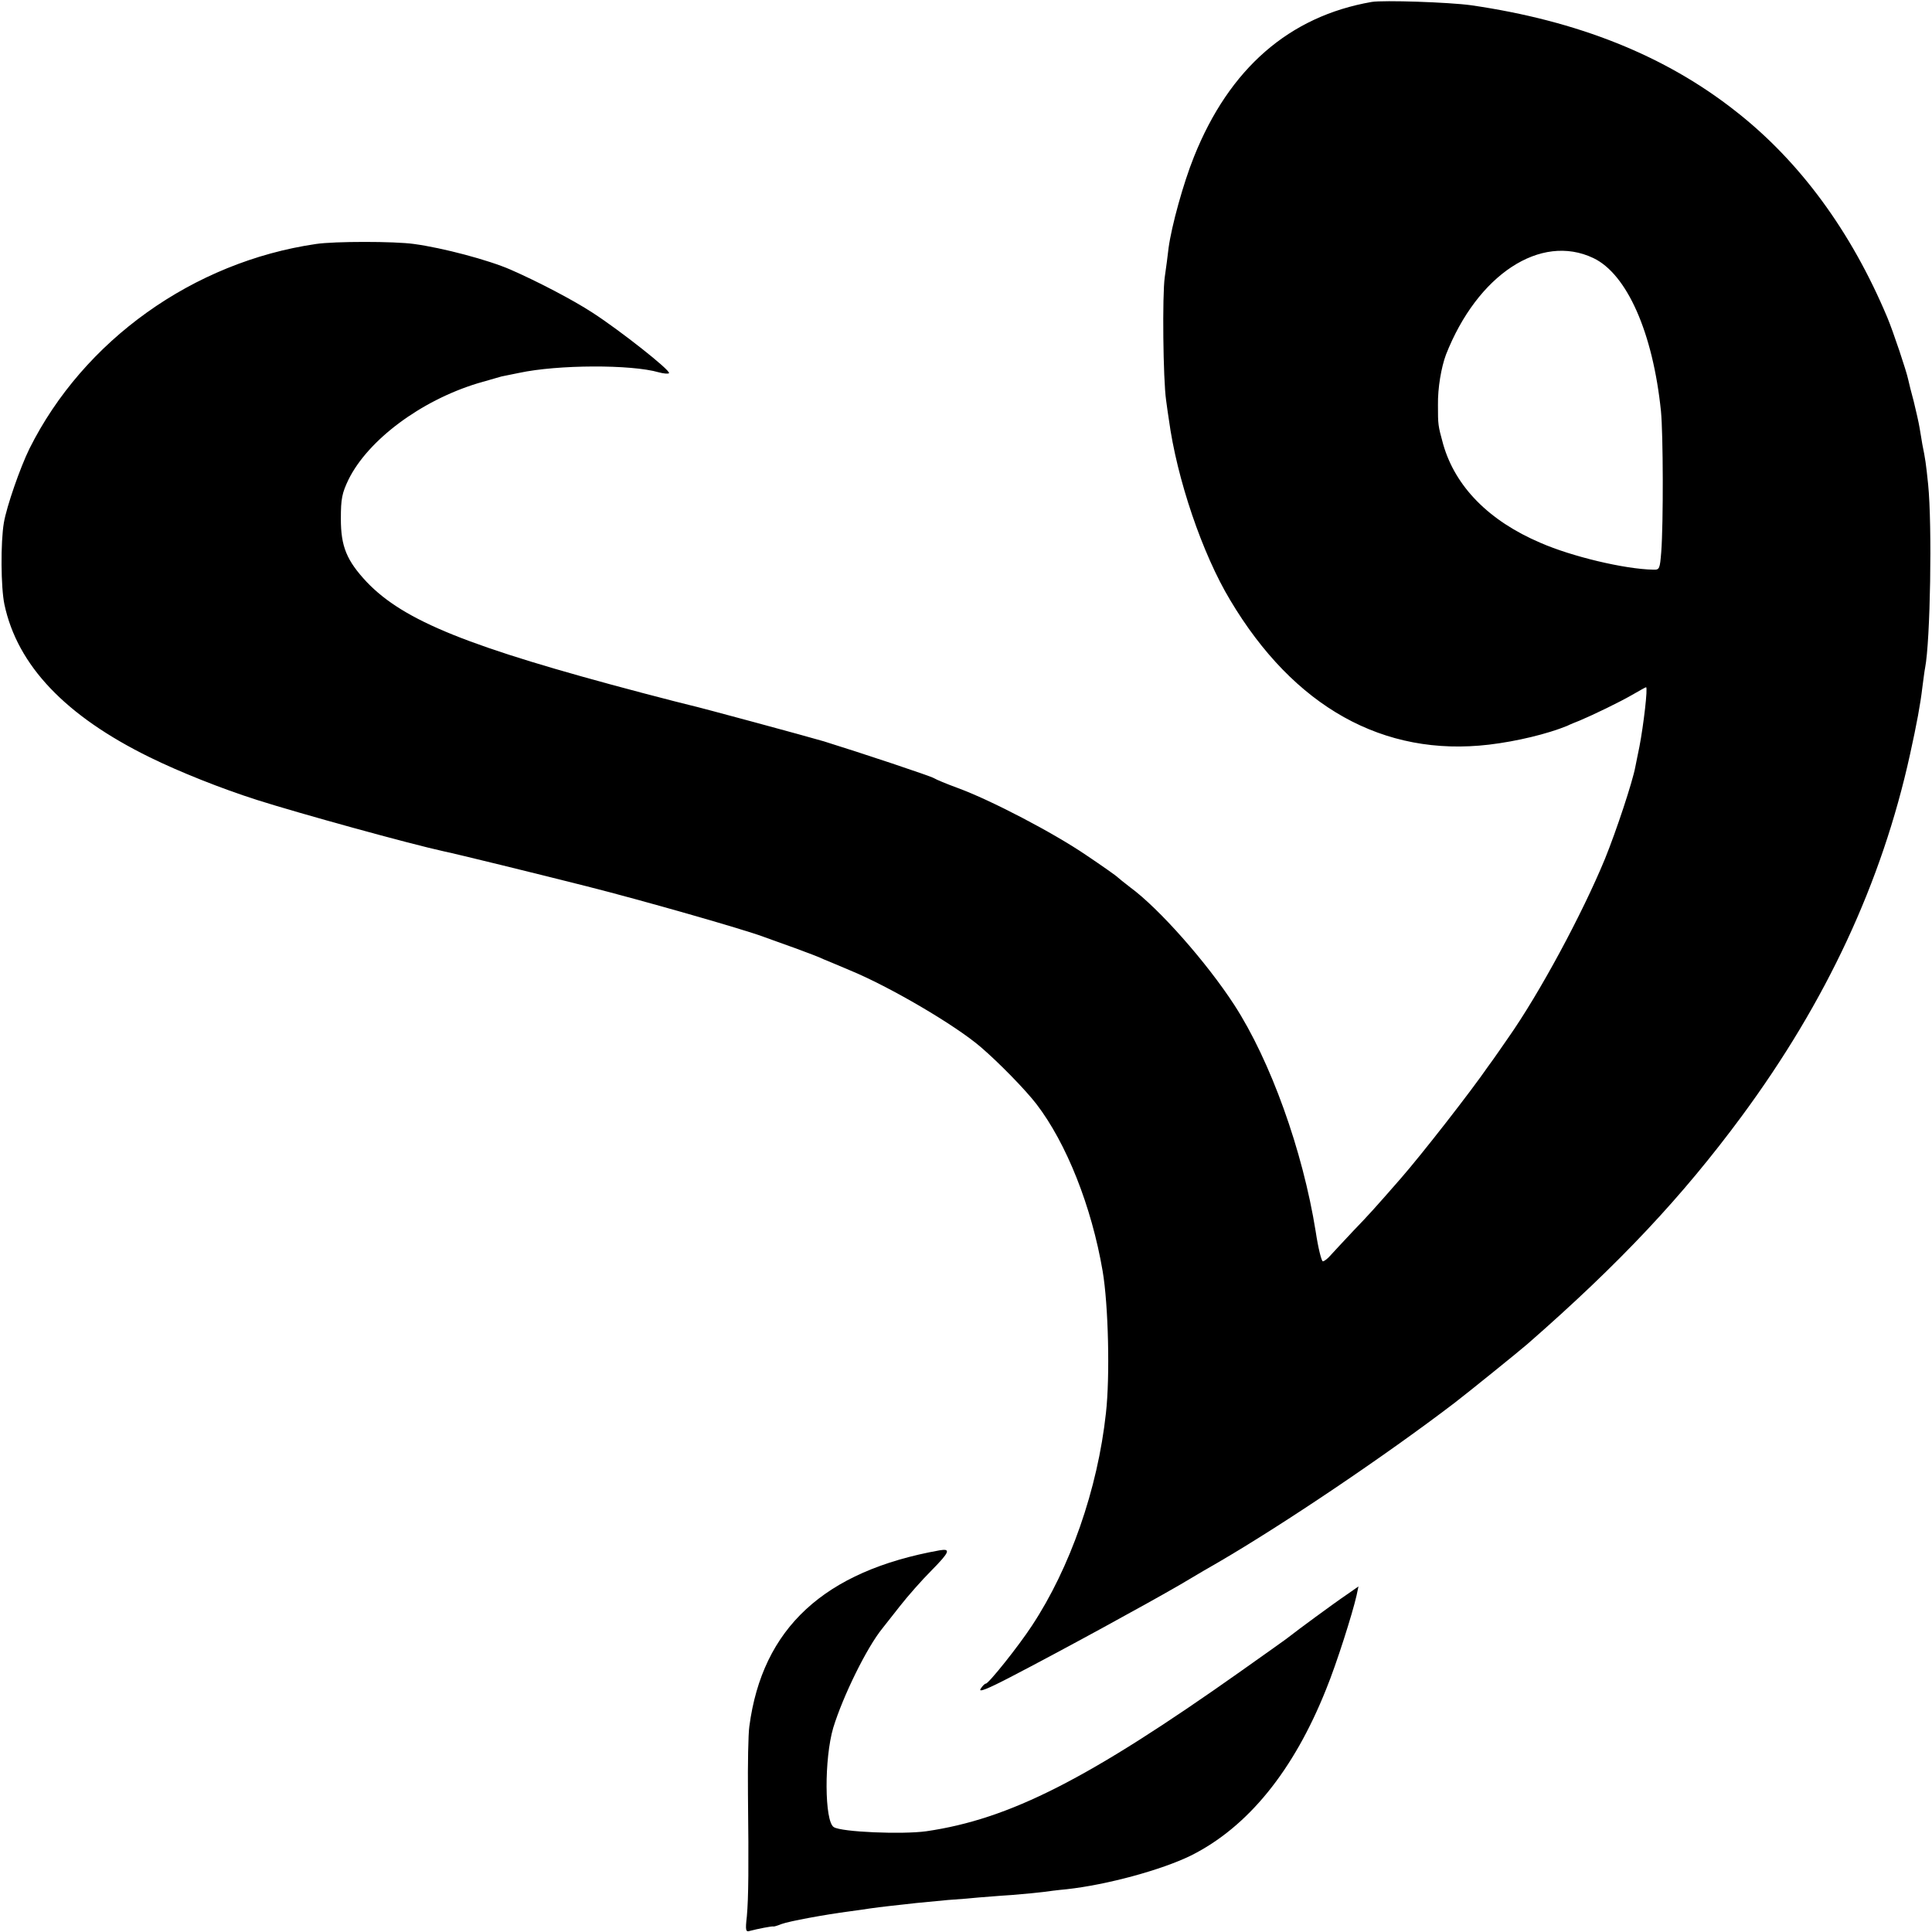
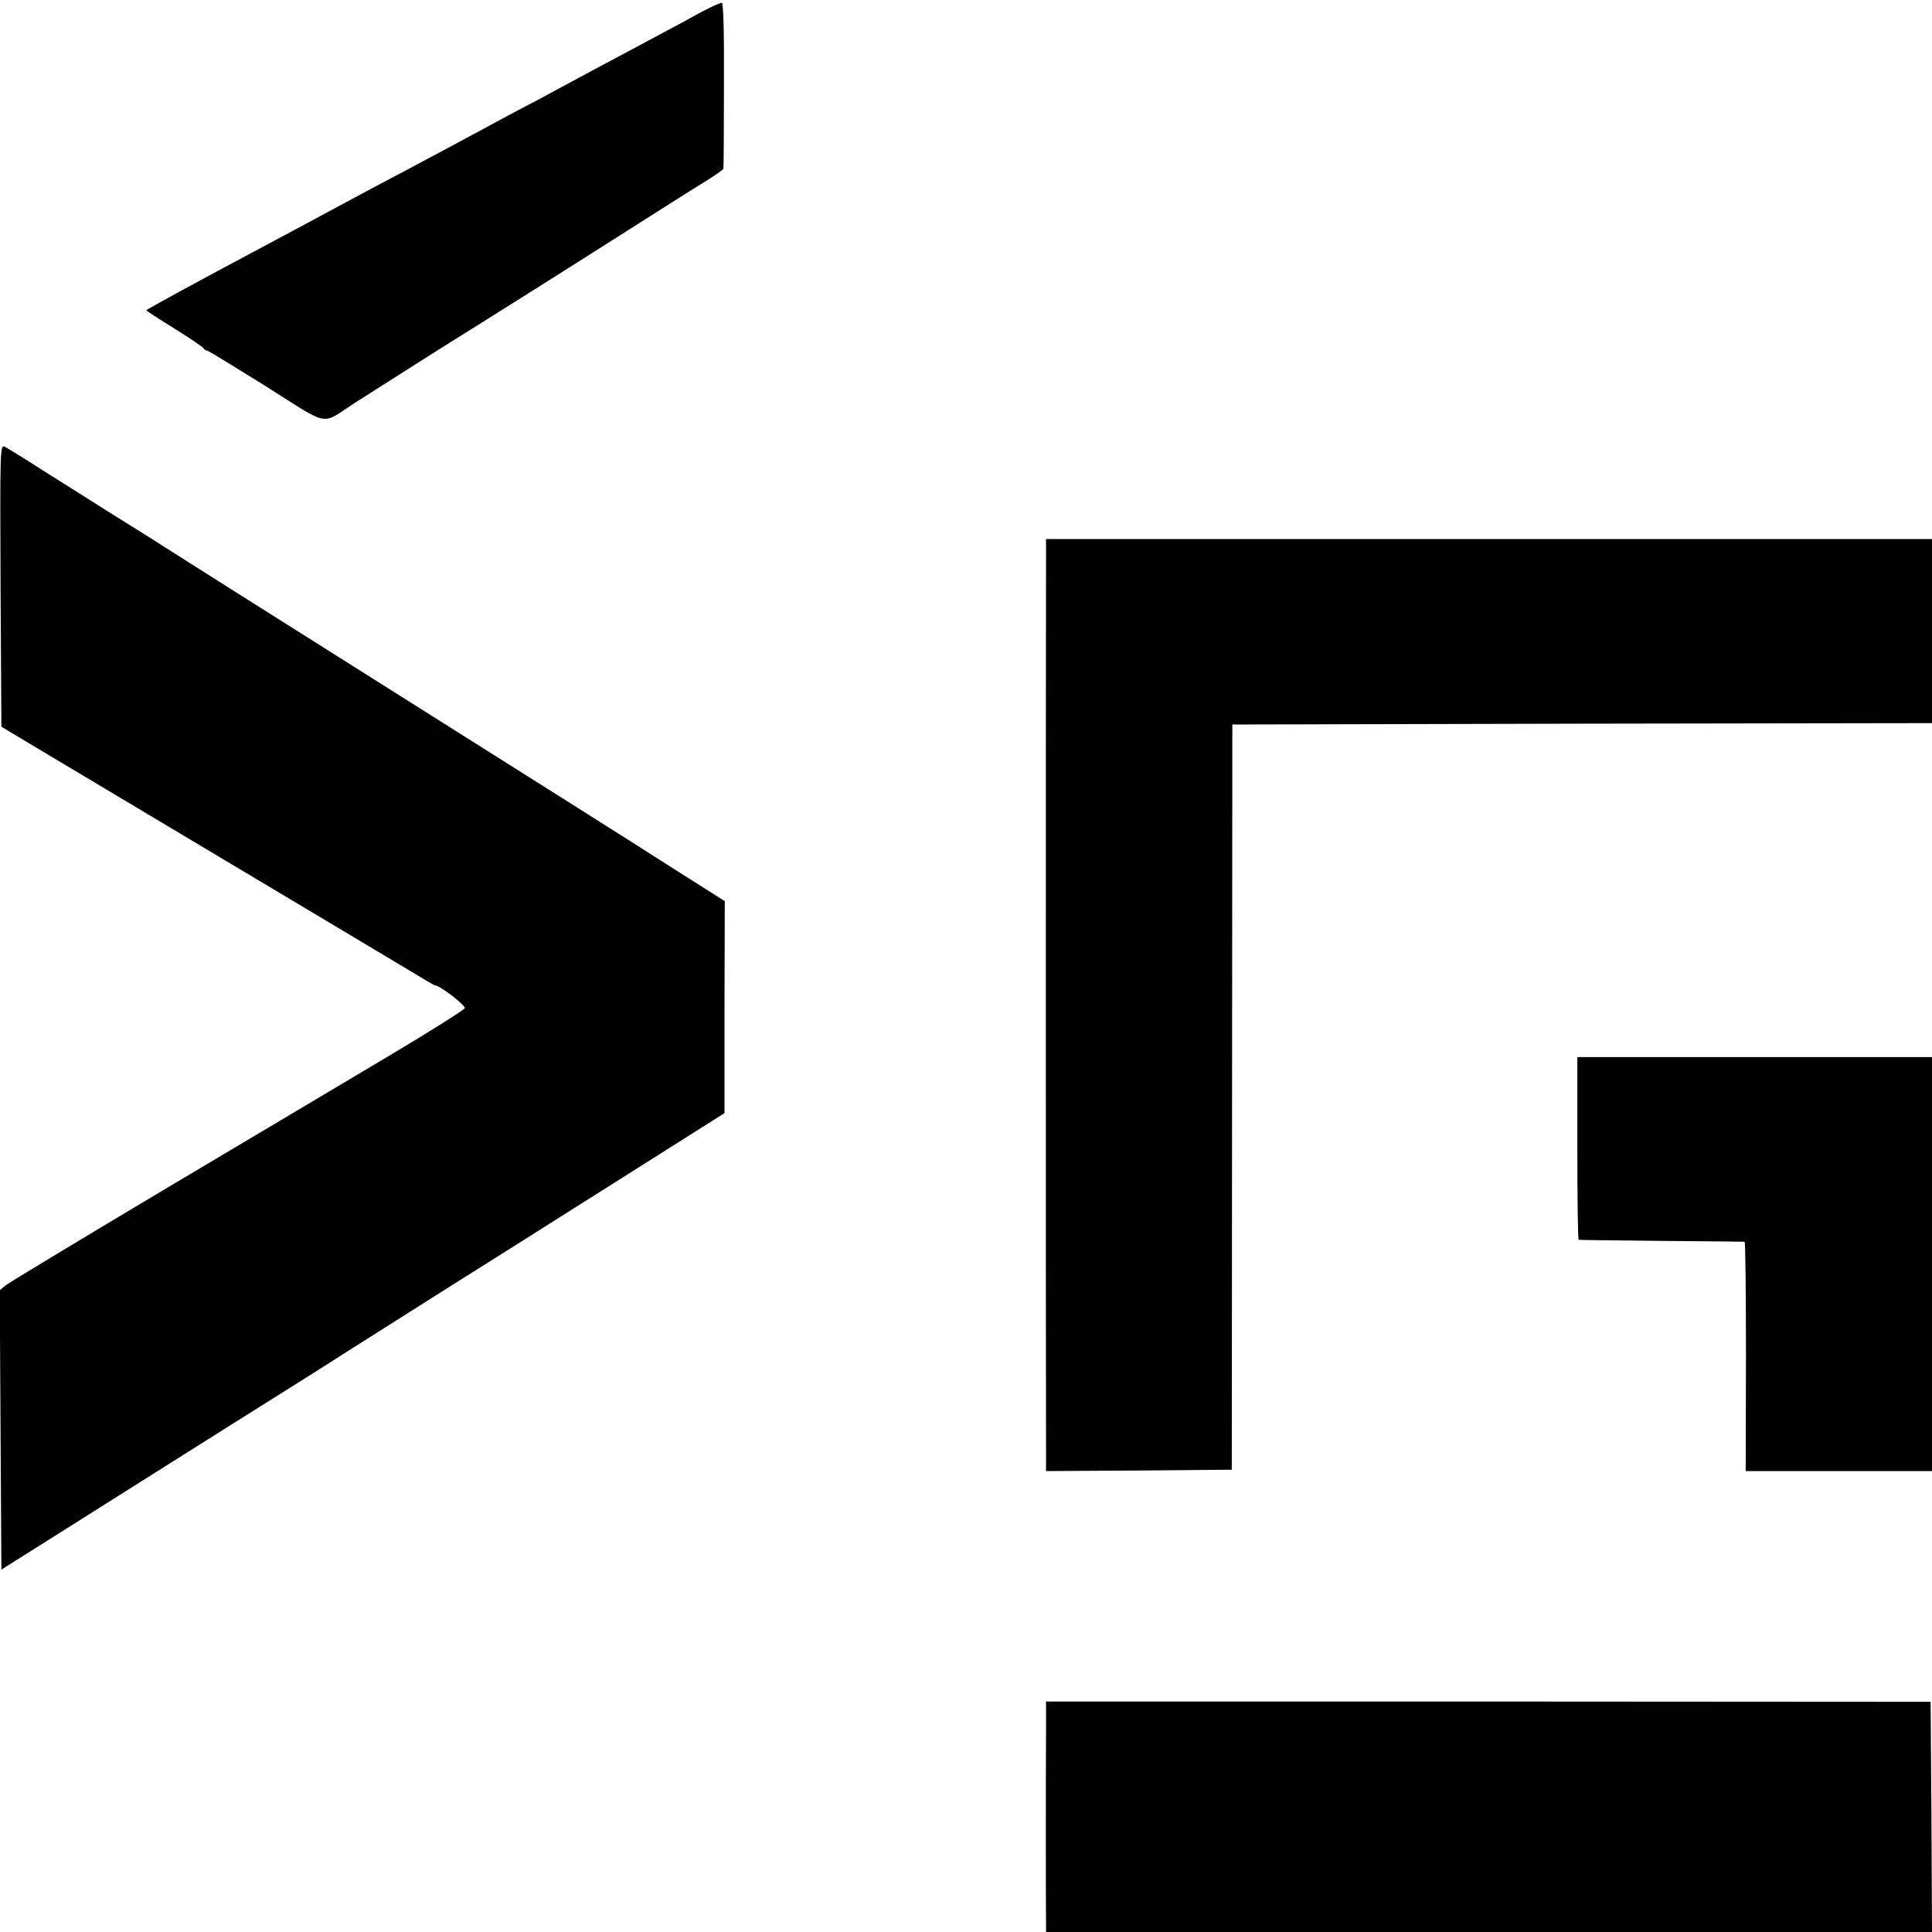
<svg xmlns="http://www.w3.org/2000/svg" version="1.0" width="700pt" height="700pt" viewBox="0 0 700 700" preserveAspectRatio="xMidYMid meet">
  <g transform="translate(0,700) scale(0.1,-0.1)" fill="#000000" stroke="none">
-     <path d="M4970 6993 c-299 -52 -516 -241 -644 -561 -39 -97 -81 -250 -92 -330 -3 -26 -9 -74 -14 -107 -9 -64 -6 -369 5 -445 3 -25 8 -56 10 -70 29 -215 121 -486 222 -654 231 -388 556 -569 938 -524 101 12 212 39 283 68 12 6 32 14 45 19 52 22 145 67 190 93 26 15 49 28 51 28 7 0 -9 -137 -24 -215 -6 -27 -12 -61 -15 -74 -10 -54 -69 -232 -110 -333 -82 -199 -237 -487 -351 -649 -19 -27 -50 -73 -71 -101 -64 -93 -242 -321 -318 -408 -90 -103 -115 -131 -172 -190 -34 -36 -70 -75 -81 -87 -11 -13 -24 -23 -29 -23 -5 0 -17 48 -26 108 -47 294 -164 619 -295 821 -100 154 -272 349 -377 426 -22 17 -42 33 -45 36 -3 4 -54 40 -115 81 -119 81 -345 199 -465 243 -41 15 -79 31 -85 35 -9 7 -268 93 -400 134 -50 15 -456 125 -485 131 -9 2 -88 22 -175 45 -628 166 -861 260 -996 401 -73 78 -94 129 -94 229 0 73 4 93 28 143 71 143 261 285 467 348 41 12 80 23 87 25 6 1 35 7 64 13 140 30 406 31 506 2 18 -5 35 -6 37 -3 6 10 -178 155 -277 219 -72 47 -201 114 -297 156 -80 35 -246 79 -350 93 -70 10 -289 10 -355 0 -445 -65 -842 -349 -1038 -741 -34 -69 -83 -210 -93 -269 -12 -71 -11 -234 2 -296 47 -221 221 -404 527 -554 110 -54 259 -113 387 -154 154 -49 552 -159 680 -187 44 -9 341 -82 515 -126 202 -51 569 -156 641 -183 21 -8 73 -26 114 -41 41 -15 89 -33 105 -41 17 -7 58 -24 93 -39 144 -59 385 -200 477 -280 64 -55 159 -152 200 -205 109 -142 200 -371 240 -605 21 -123 27 -383 12 -515 -30 -276 -130 -561 -268 -770 -49 -75 -157 -210 -167 -210 -4 0 -13 -9 -19 -19 -9 -14 24 -1 105 41 191 99 498 267 617 336 60 36 124 73 140 82 240 140 606 387 855 577 42 32 239 191 265 214 334 292 560 533 775 824 307 416 508 847 610 1310 25 113 38 184 45 244 4 30 8 62 10 71 19 98 26 516 11 665 -8 77 -10 91 -21 145 -2 14 -7 41 -10 60 -3 19 -13 62 -21 95 -9 33 -18 69 -20 79 -6 30 -55 176 -76 226 -131 312 -317 565 -548 746 -257 203 -574 329 -960 385 -80 11 -318 19 -360 12z m803 -928 c122 -58 216 -271 245 -555 8 -82 9 -405 1 -510 -5 -61 -6 -65 -29 -64 -105 2 -296 48 -408 97 -188 80 -309 204 -353 357 -19 69 -19 71 -19 142 -1 63 12 137 29 183 114 290 343 441 534 350z" />
-     <path d="M3405 1383 c-419 -75 -643 -282 -690 -638 -4 -27 -6 -138 -5 -245 3 -268 2 -375 -4 -443 -6 -52 -4 -58 11 -53 26 7 82 18 85 16 2 -1 15 3 30 9 27 10 156 34 248 46 25 3 56 8 70 10 14 2 50 7 80 10 30 3 71 8 90 10 19 2 71 7 115 11 44 3 94 7 110 9 17 1 71 6 120 9 50 4 101 9 115 11 14 2 52 7 85 10 146 16 344 70 450 122 206 103 372 307 490 603 38 93 95 273 110 339 l7 33 -43 -30 c-46 -31 -187 -135 -204 -149 -5 -5 -86 -62 -179 -128 -554 -392 -838 -536 -1140 -580 -87 -12 -307 -3 -335 15 -34 21 -35 248 -2 360 35 114 121 290 178 360 6 8 35 44 63 80 28 36 80 95 116 131 64 65 70 79 29 72z" />
+     <path d="M2570 6971 c-19 -9 -60 -31 -90 -48 -30 -16 -93 -50 -140 -75 -131 -70 -281 -150 -325 -174 -22 -12 -69 -38 -105 -56 -36 -19 -100 -53 -142 -76 -113 -61 -212 -114 -308 -165 -47 -24 -139 -74 -205 -109 -122 -66 -197 -106 -360 -193 -170 -90 -365 -197 -365 -199 0 -2 46 -32 103 -67 56 -35 103 -67 105 -71 2 -5 7 -8 12 -8 4 0 100 -59 214 -130 234 -148 197 -141 318 -62 77 49 380 242 422 267 39 24 317 199 586 370 107 68 225 143 263 166 37 23 67 44 68 48 1 3 2 140 2 304 1 192 -2 297 -8 297 -5 -1 -26 -9 -45 -19z" />
+     <path d="M2 4879 l3 -512 95 -57 c52 -31 365 -218 695 -415 330 -197 640 -382 688 -411 49 -30 90 -54 93 -54 17 0 112 -73 108 -83 -3 -6 -127 -85 -277 -174 -150 -89 -517 -308 -817 -486 -300 -179 -555 -333 -568 -343 l-23 -19 3 -506 3 -506 165 104 c91 57 192 121 225 142 33 21 227 143 430 271 204 128 393 247 420 265 28 18 205 130 395 250 190 119 365 230 390 246 25 16 169 107 320 202 l275 174 0 384 1 384 -191 121 c-104 67 -552 350 -995 629 -443 279 -827 522 -855 540 -27 18 -106 67 -175 110 -69 44 -181 114 -249 157 -68 44 -132 83 -143 89 -18 9 -18 -6 -16 -502z" />
+     <path d="M3790 4961 c-1 -119 -1 -3118 0 -3214 l0 -77 336 2 337 3 1 1350 1 1350 1268 3 1267 2 0 334 0 333 -1605 0 -1605 0 0 -86z" />
+     <path d="M5715 2840 c0 -181 2 -331 5 -332 3 -1 138 -2 300 -4 162 -1 297 -3 301 -3 3 -1 5 -188 5 -416 l-1 -415 338 0 337 0 0 750 0 750 -643 0 -642 0 0 -330z" />
+     <path d="M3790 730 c-1 -131 -1 -665 0 -702 l0 -28 1605 0 1605 0 -2 417 -3 417 -1603 1 -1602 0 0 -105z" />
  </g>
</svg>
